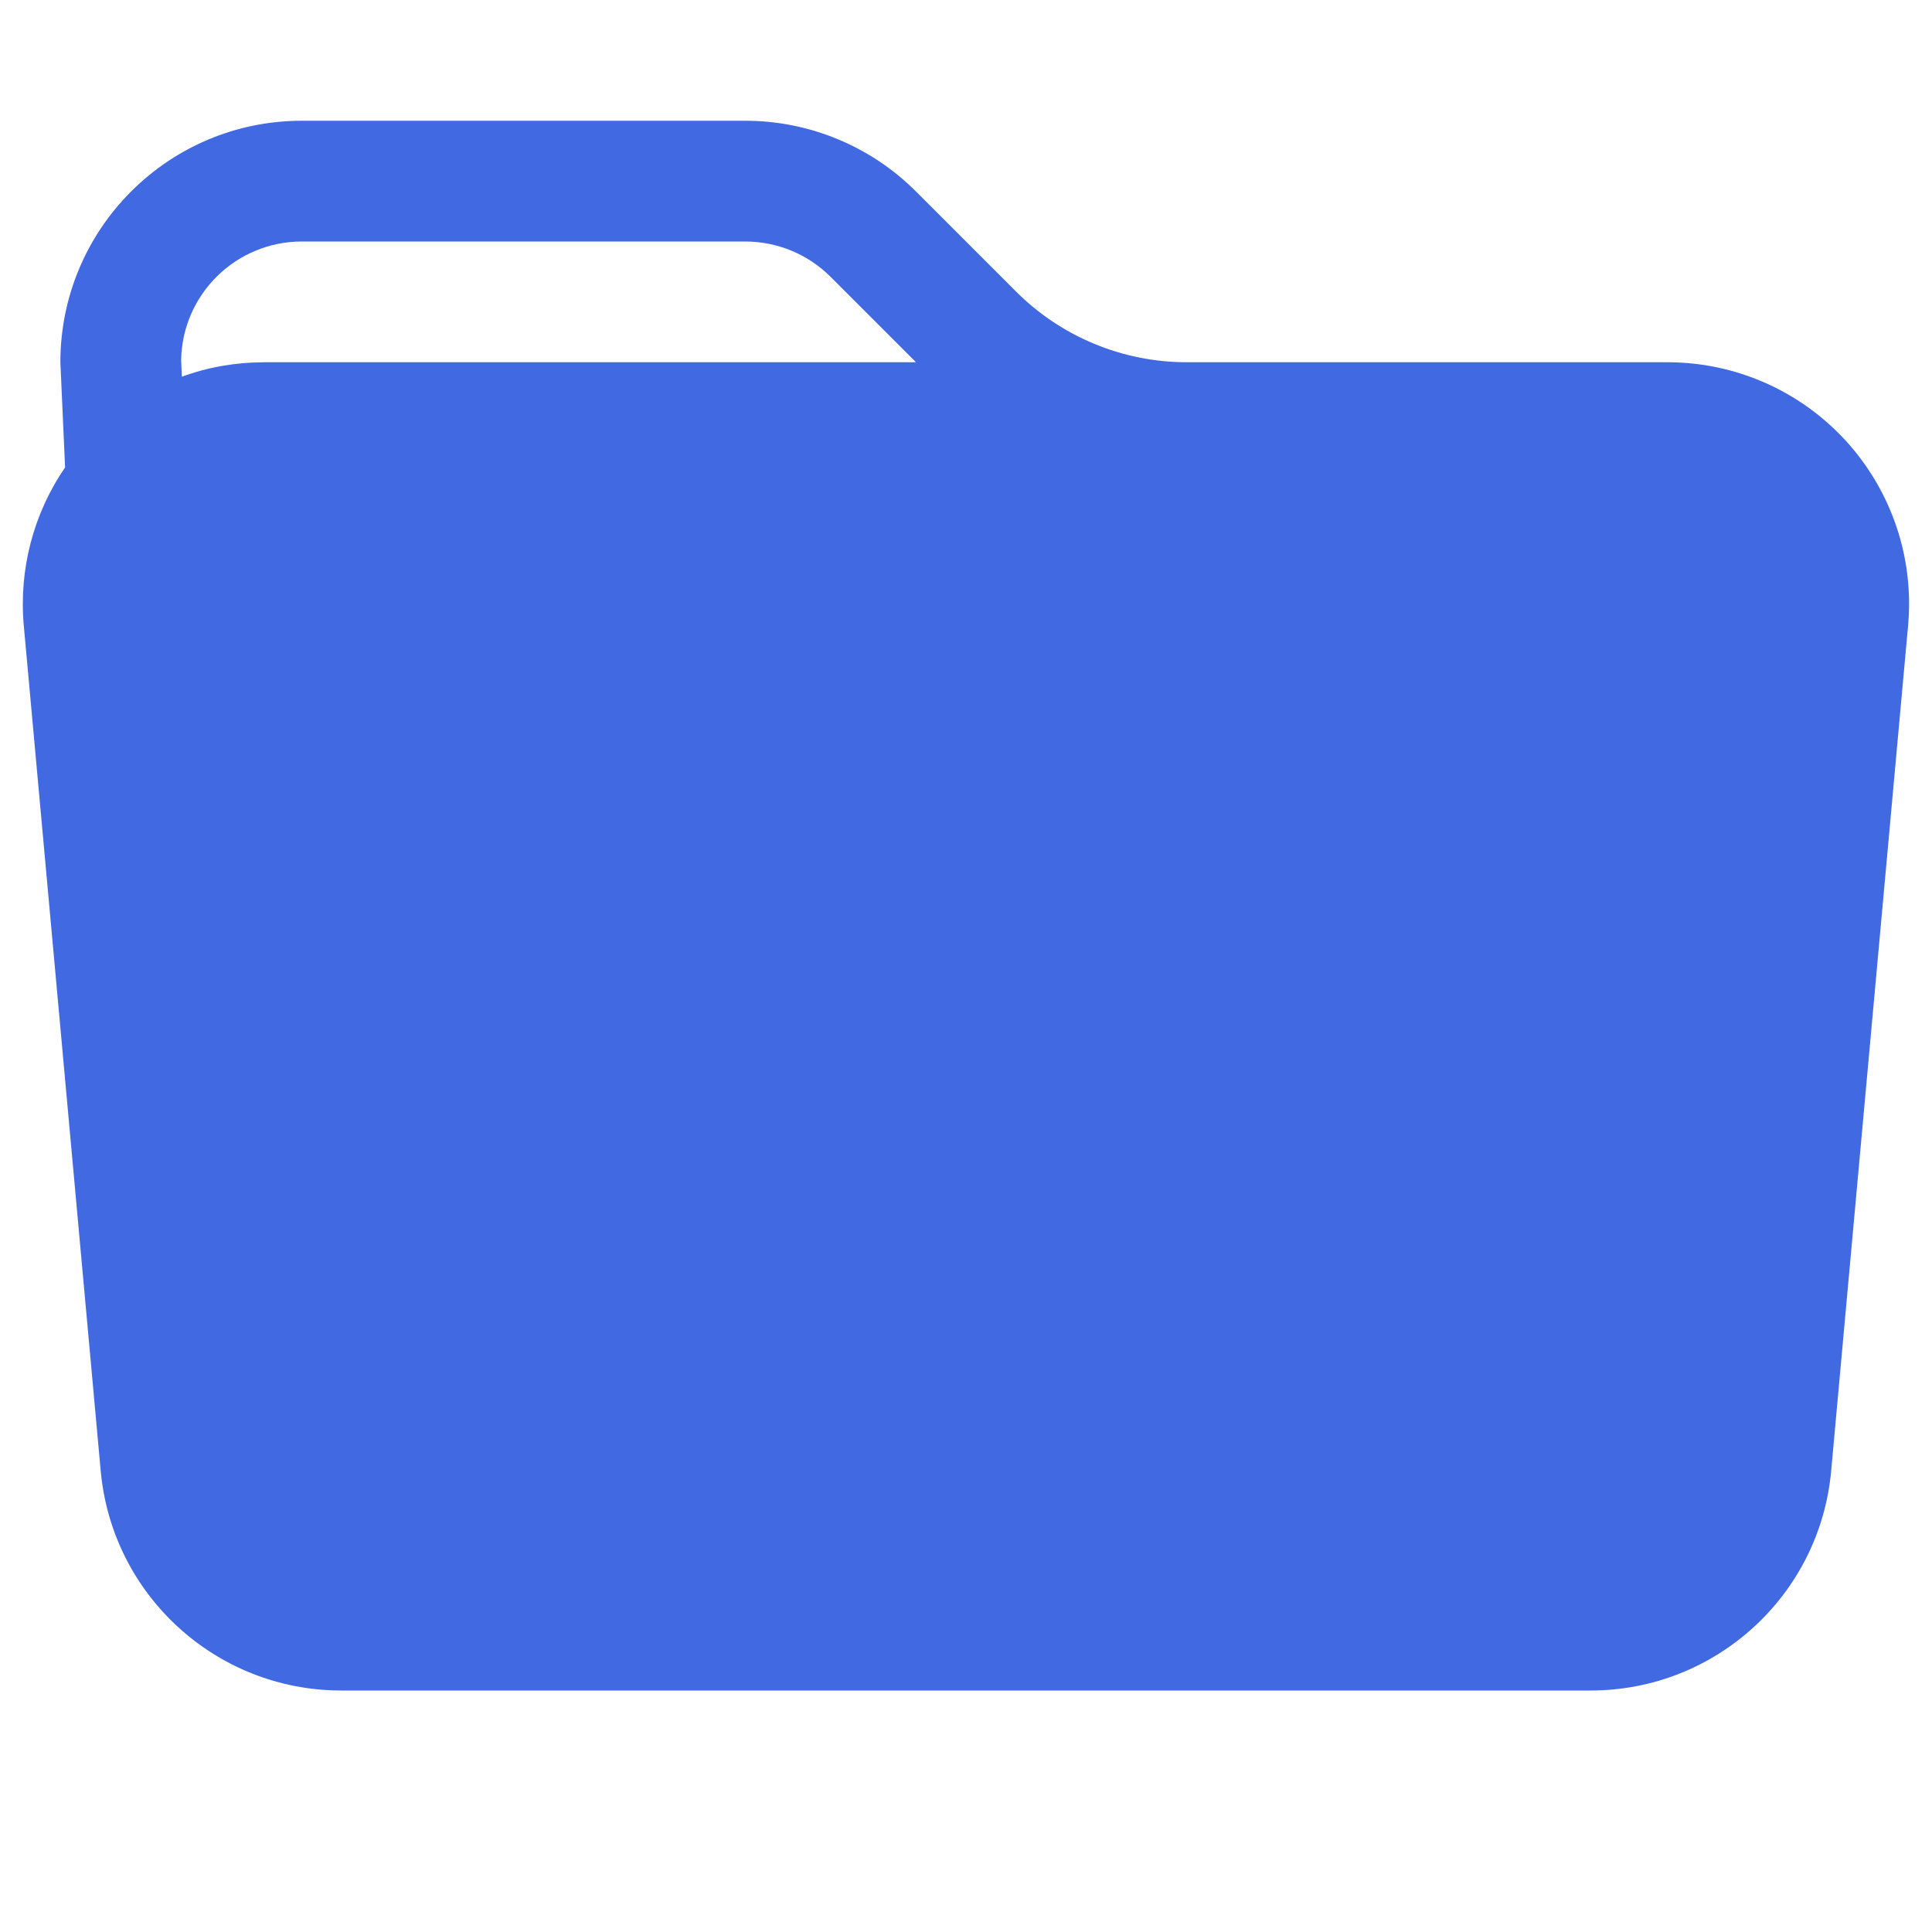
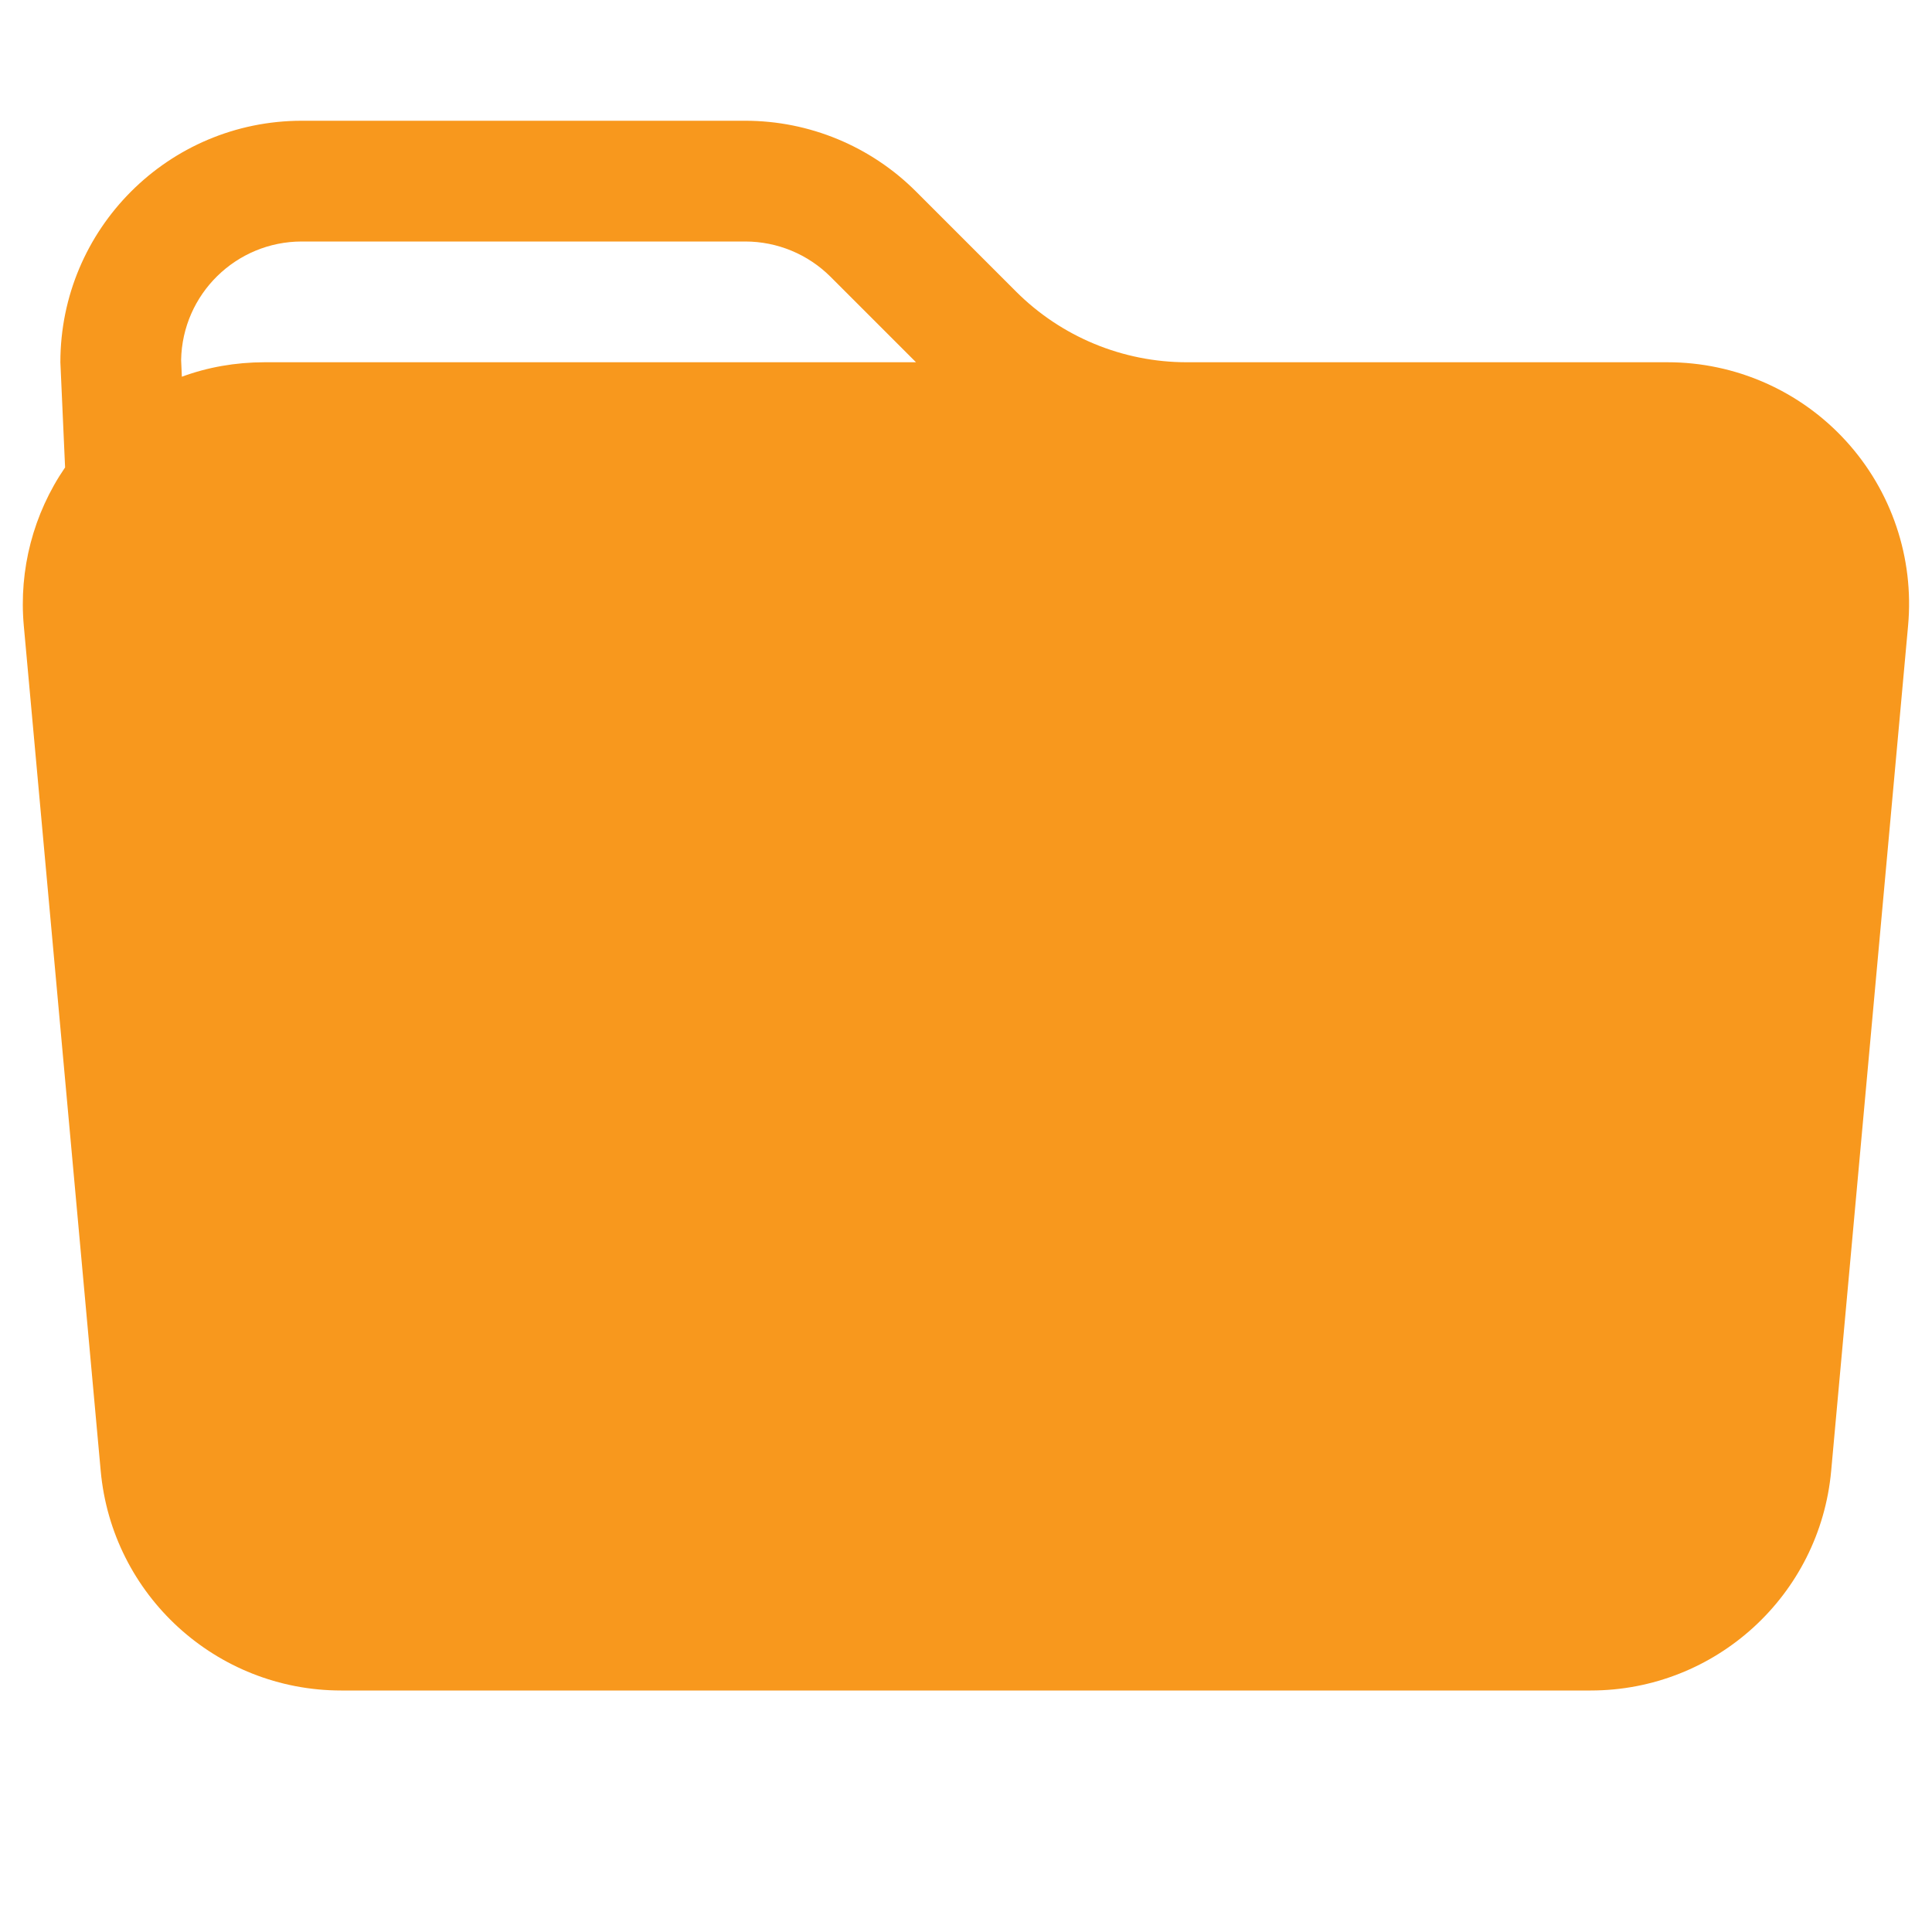
<svg xmlns="http://www.w3.org/2000/svg" width="768" height="768" viewBox="0 0 16 16">
-   <path fill="royalblue" d="M9.828 3h3.982a2 2 0 0 1 1.992 2.181l-.637 7A2 2 0 0 1 13.174 14H2.825a2 2 0 0 1-1.991-1.819l-.637-7a2 2 0 0 1 .342-1.31L.5 3a2 2 0 0 1 2-2h3.672a2 2 0 0 1 1.414.586l.828.828A2 2 0 0 0 9.828 3m-8.322.12q.322-.119.684-.12h5.396l-.707-.707A1 1 0 0 0 6.172 2H2.5a1 1 0 0 0-1 .981z" />
+   <path fill="#F8981D" d="M9.828 3h3.982a2 2 0 0 1 1.992 2.181l-.637 7A2 2 0 0 1 13.174 14H2.825a2 2 0 0 1-1.991-1.819l-.637-7a2 2 0 0 1 .342-1.31L.5 3a2 2 0 0 1 2-2h3.672a2 2 0 0 1 1.414.586l.828.828A2 2 0 0 0 9.828 3m-8.322.12q.322-.119.684-.12h5.396l-.707-.707A1 1 0 0 0 6.172 2H2.5a1 1 0 0 0-1 .981z" />
</svg>
